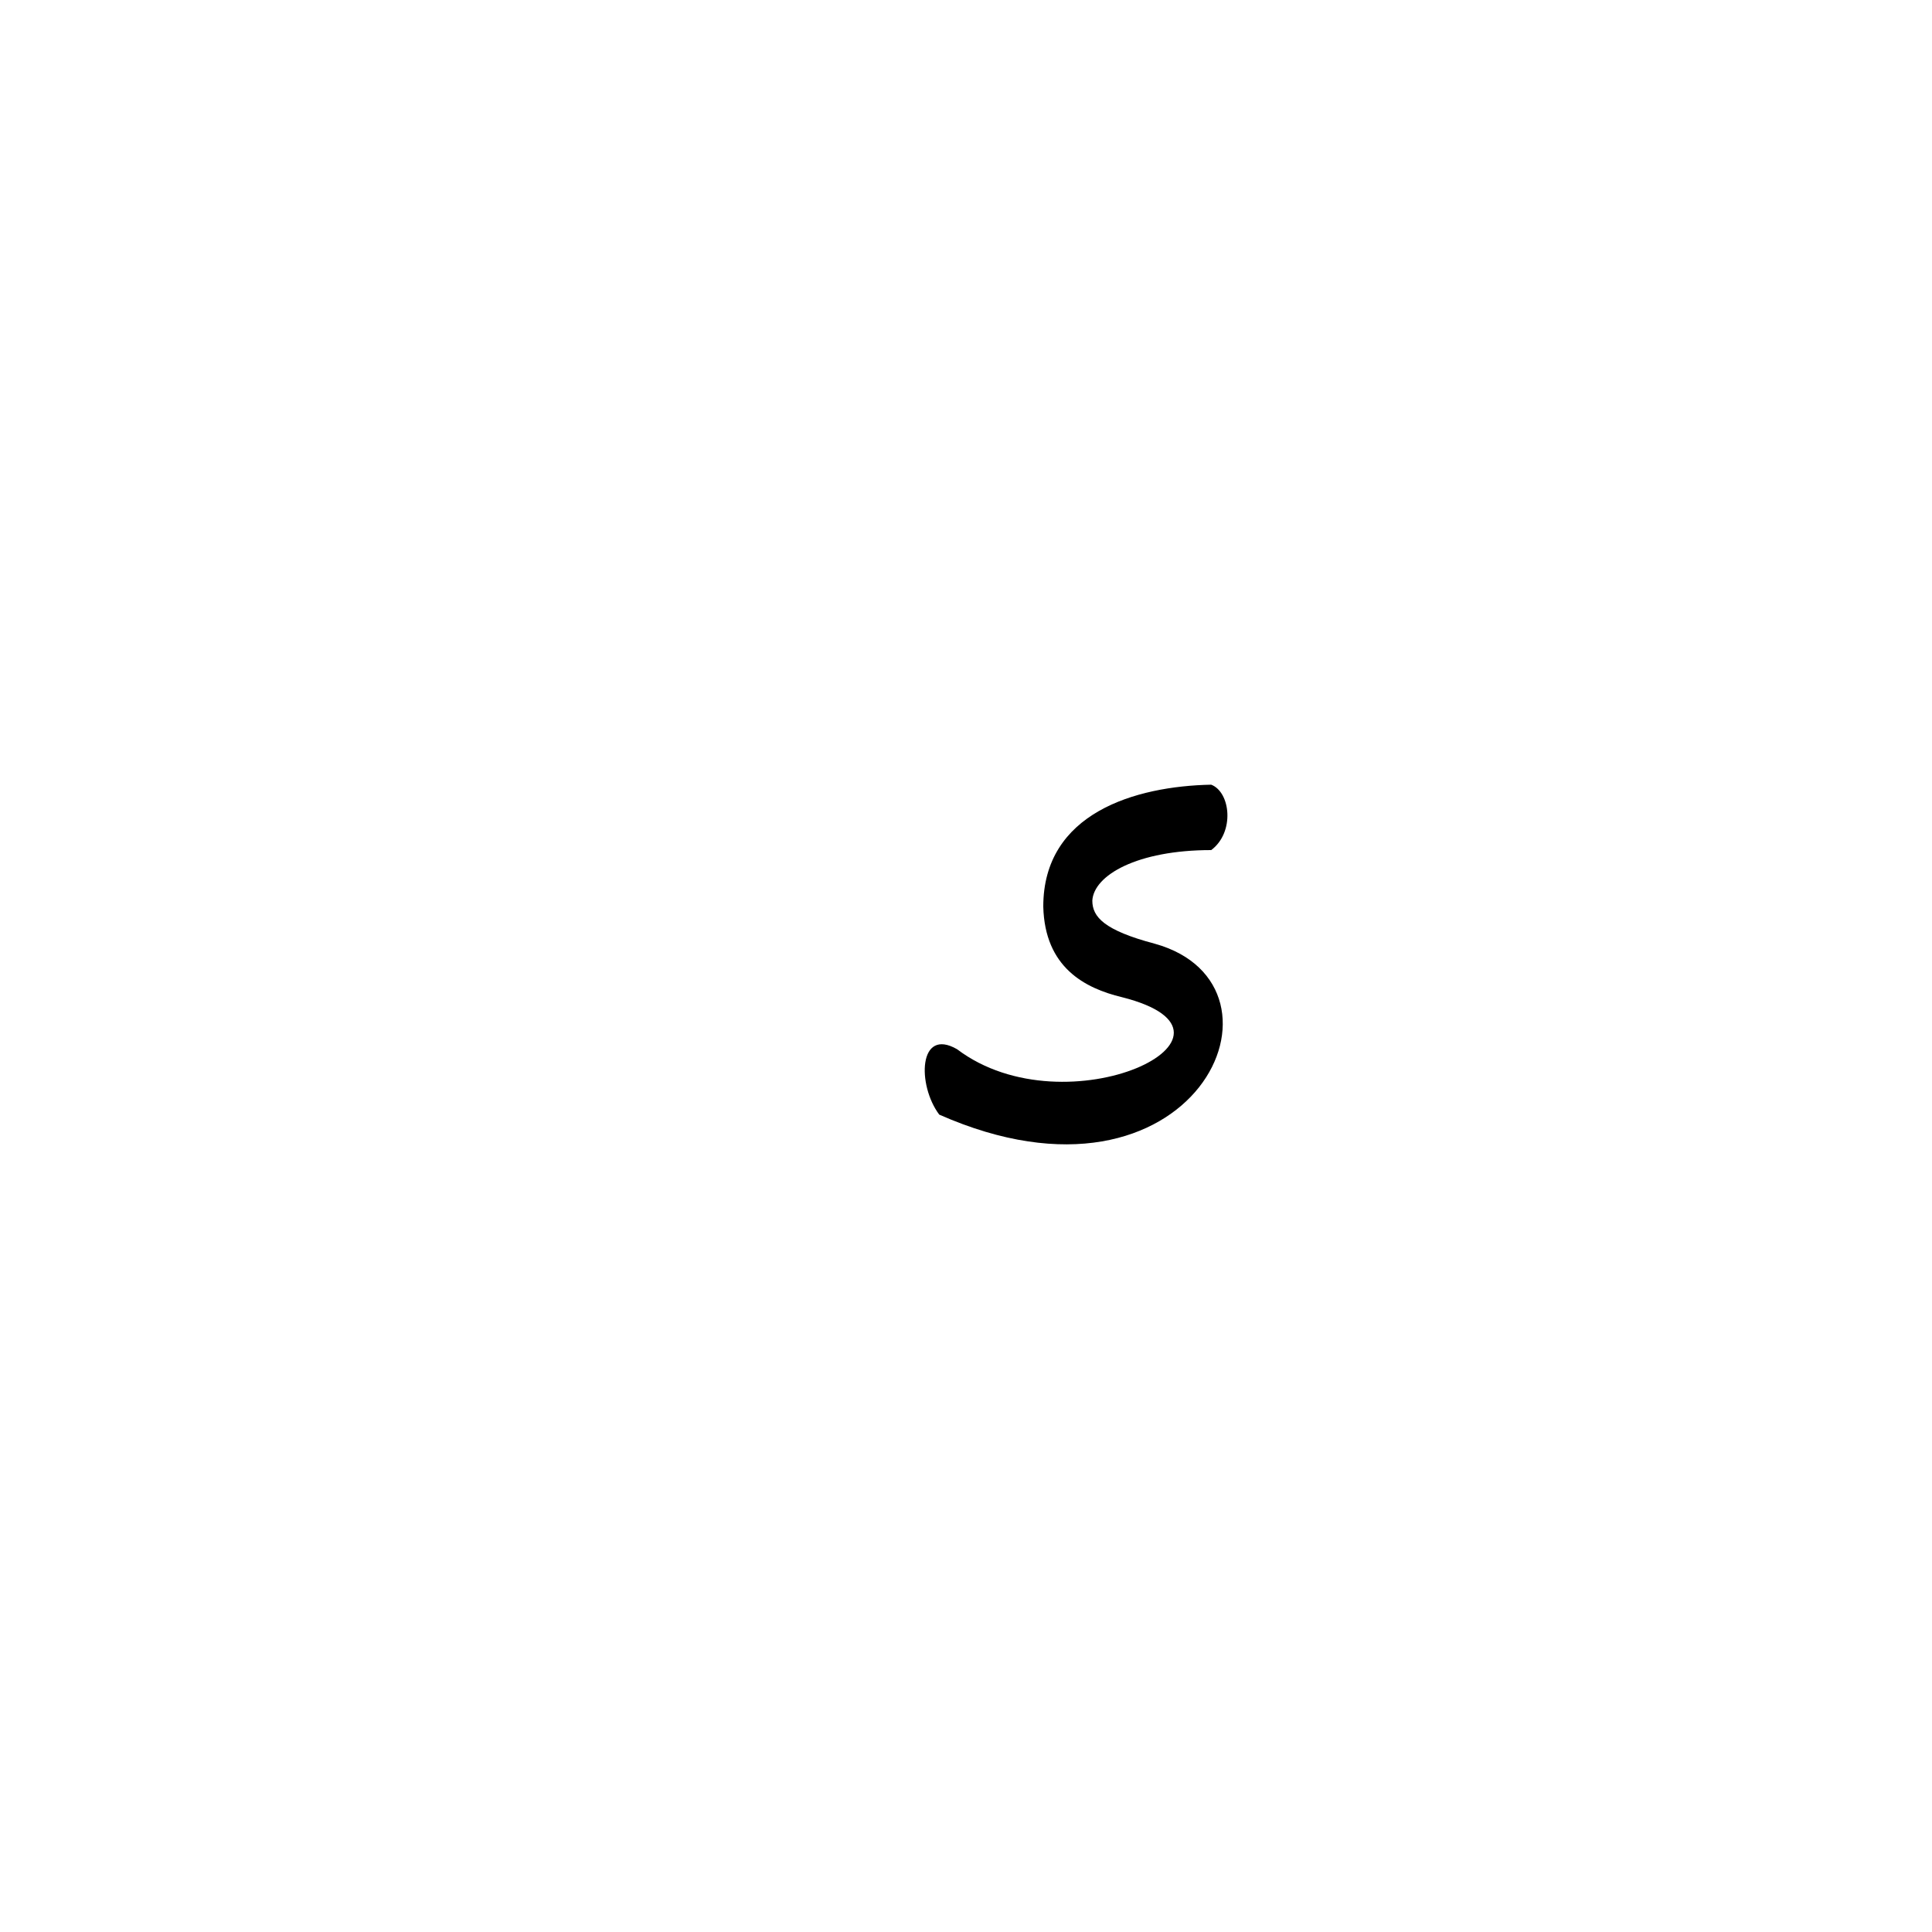
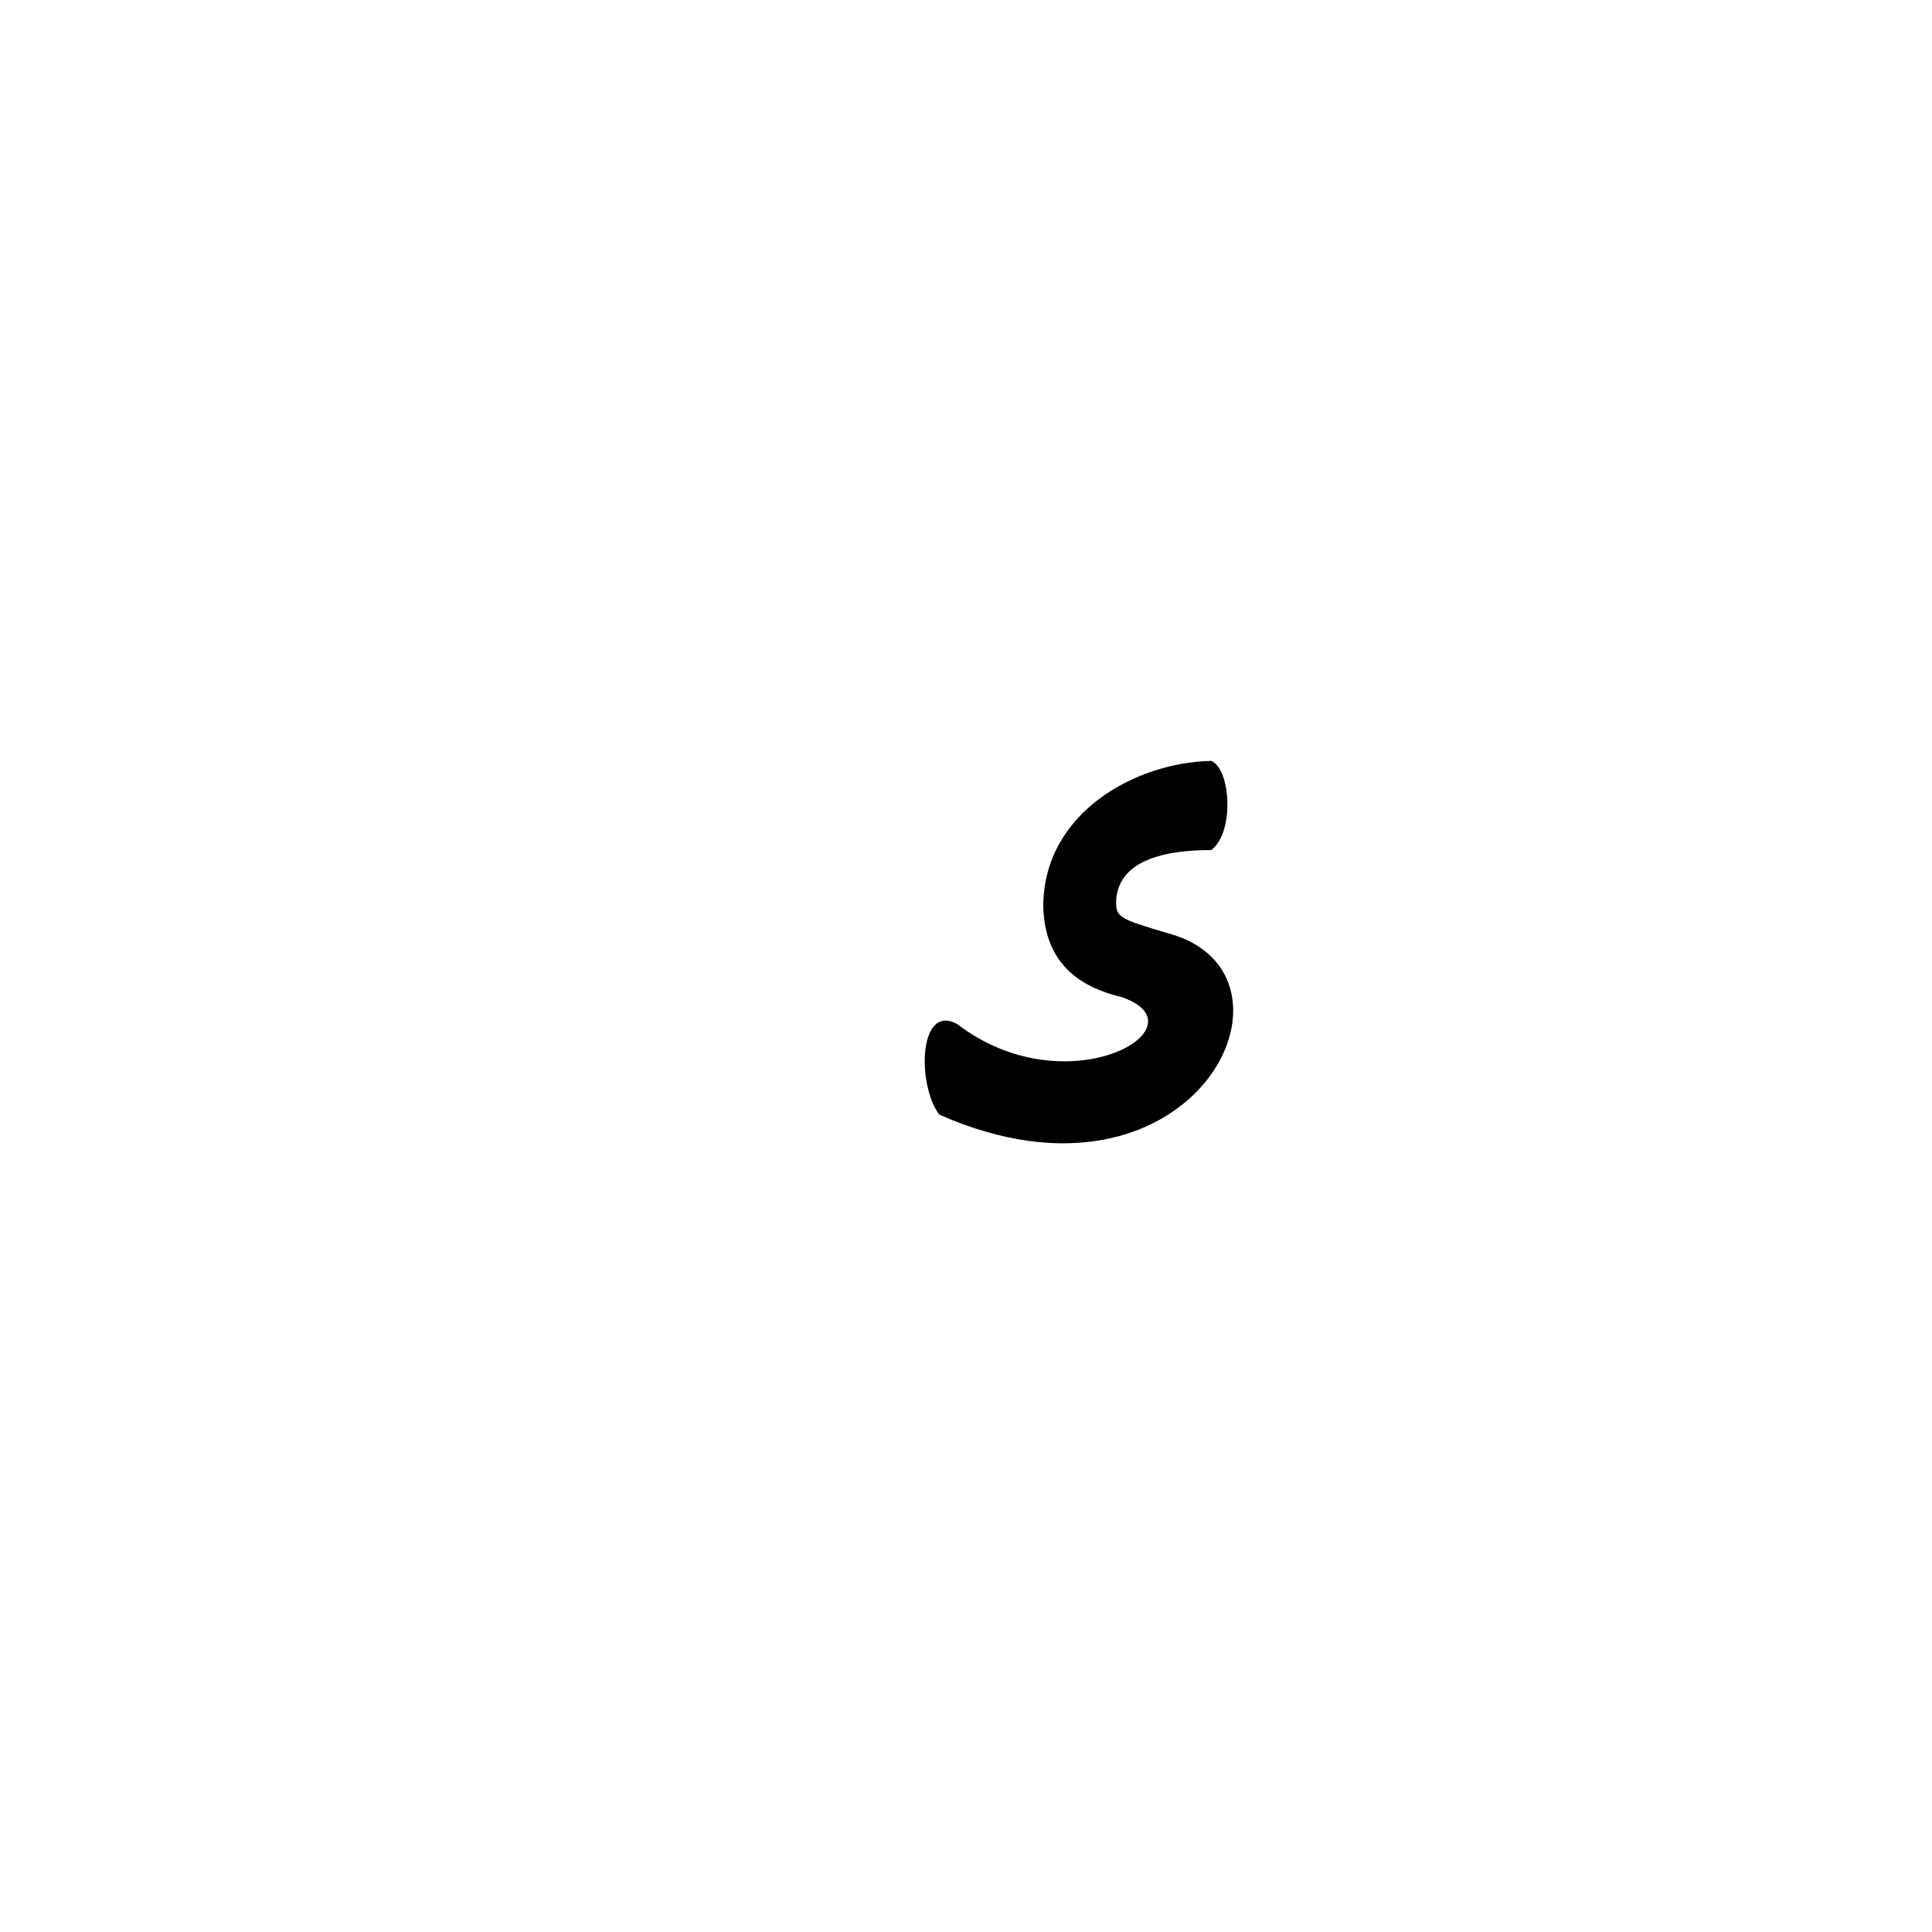
<svg xmlns="http://www.w3.org/2000/svg" xml:space="preserve" width="1300px" height="1300px" version="1.0" style="shape-rendering:geometricPrecision; text-rendering:geometricPrecision; image-rendering:optimizeQuality; fill-rule:evenodd; clip-rule:evenodd" viewBox="0 0 1300 1056">
  <defs>
    <style type="text/css">
   
    .fil0 {fill:black;fill-rule:nonzero}
   
  </style>
  </defs>
  <g id="Layer_x0020_1">
-     <path id="_.sing.yeh_domBoride_GanjNamehSans-Regular.eps" class="fil0" d="M644 584c74,56 210,-10 111,-35 -25,-6 -52,-20 -53,-61 0,-63 62,-81 113,-82 13,5 16,32 0,44 -50,0 -79,17 -80,34 0,11 8,20 42,29 101,28 27,191 -145,115 -15,-20 -14,-59 12,-44z" />
+     <path id="_.sing.yeh_domBoride_GanjNamehSans-Regular.eps" class="fil0" d="M644 567c74,57 168,2 111,-18 -25,-6 -52,-20 -53,-61 0,-63 62,-97 113,-98 13,5 16,48 0,60 -50,0 -63,17 -64,34 0,11 1,12 35,22 101,27 18,198 -154,122 -15,-20 -14,-75 12,-61z" />
  </g>
</svg>
